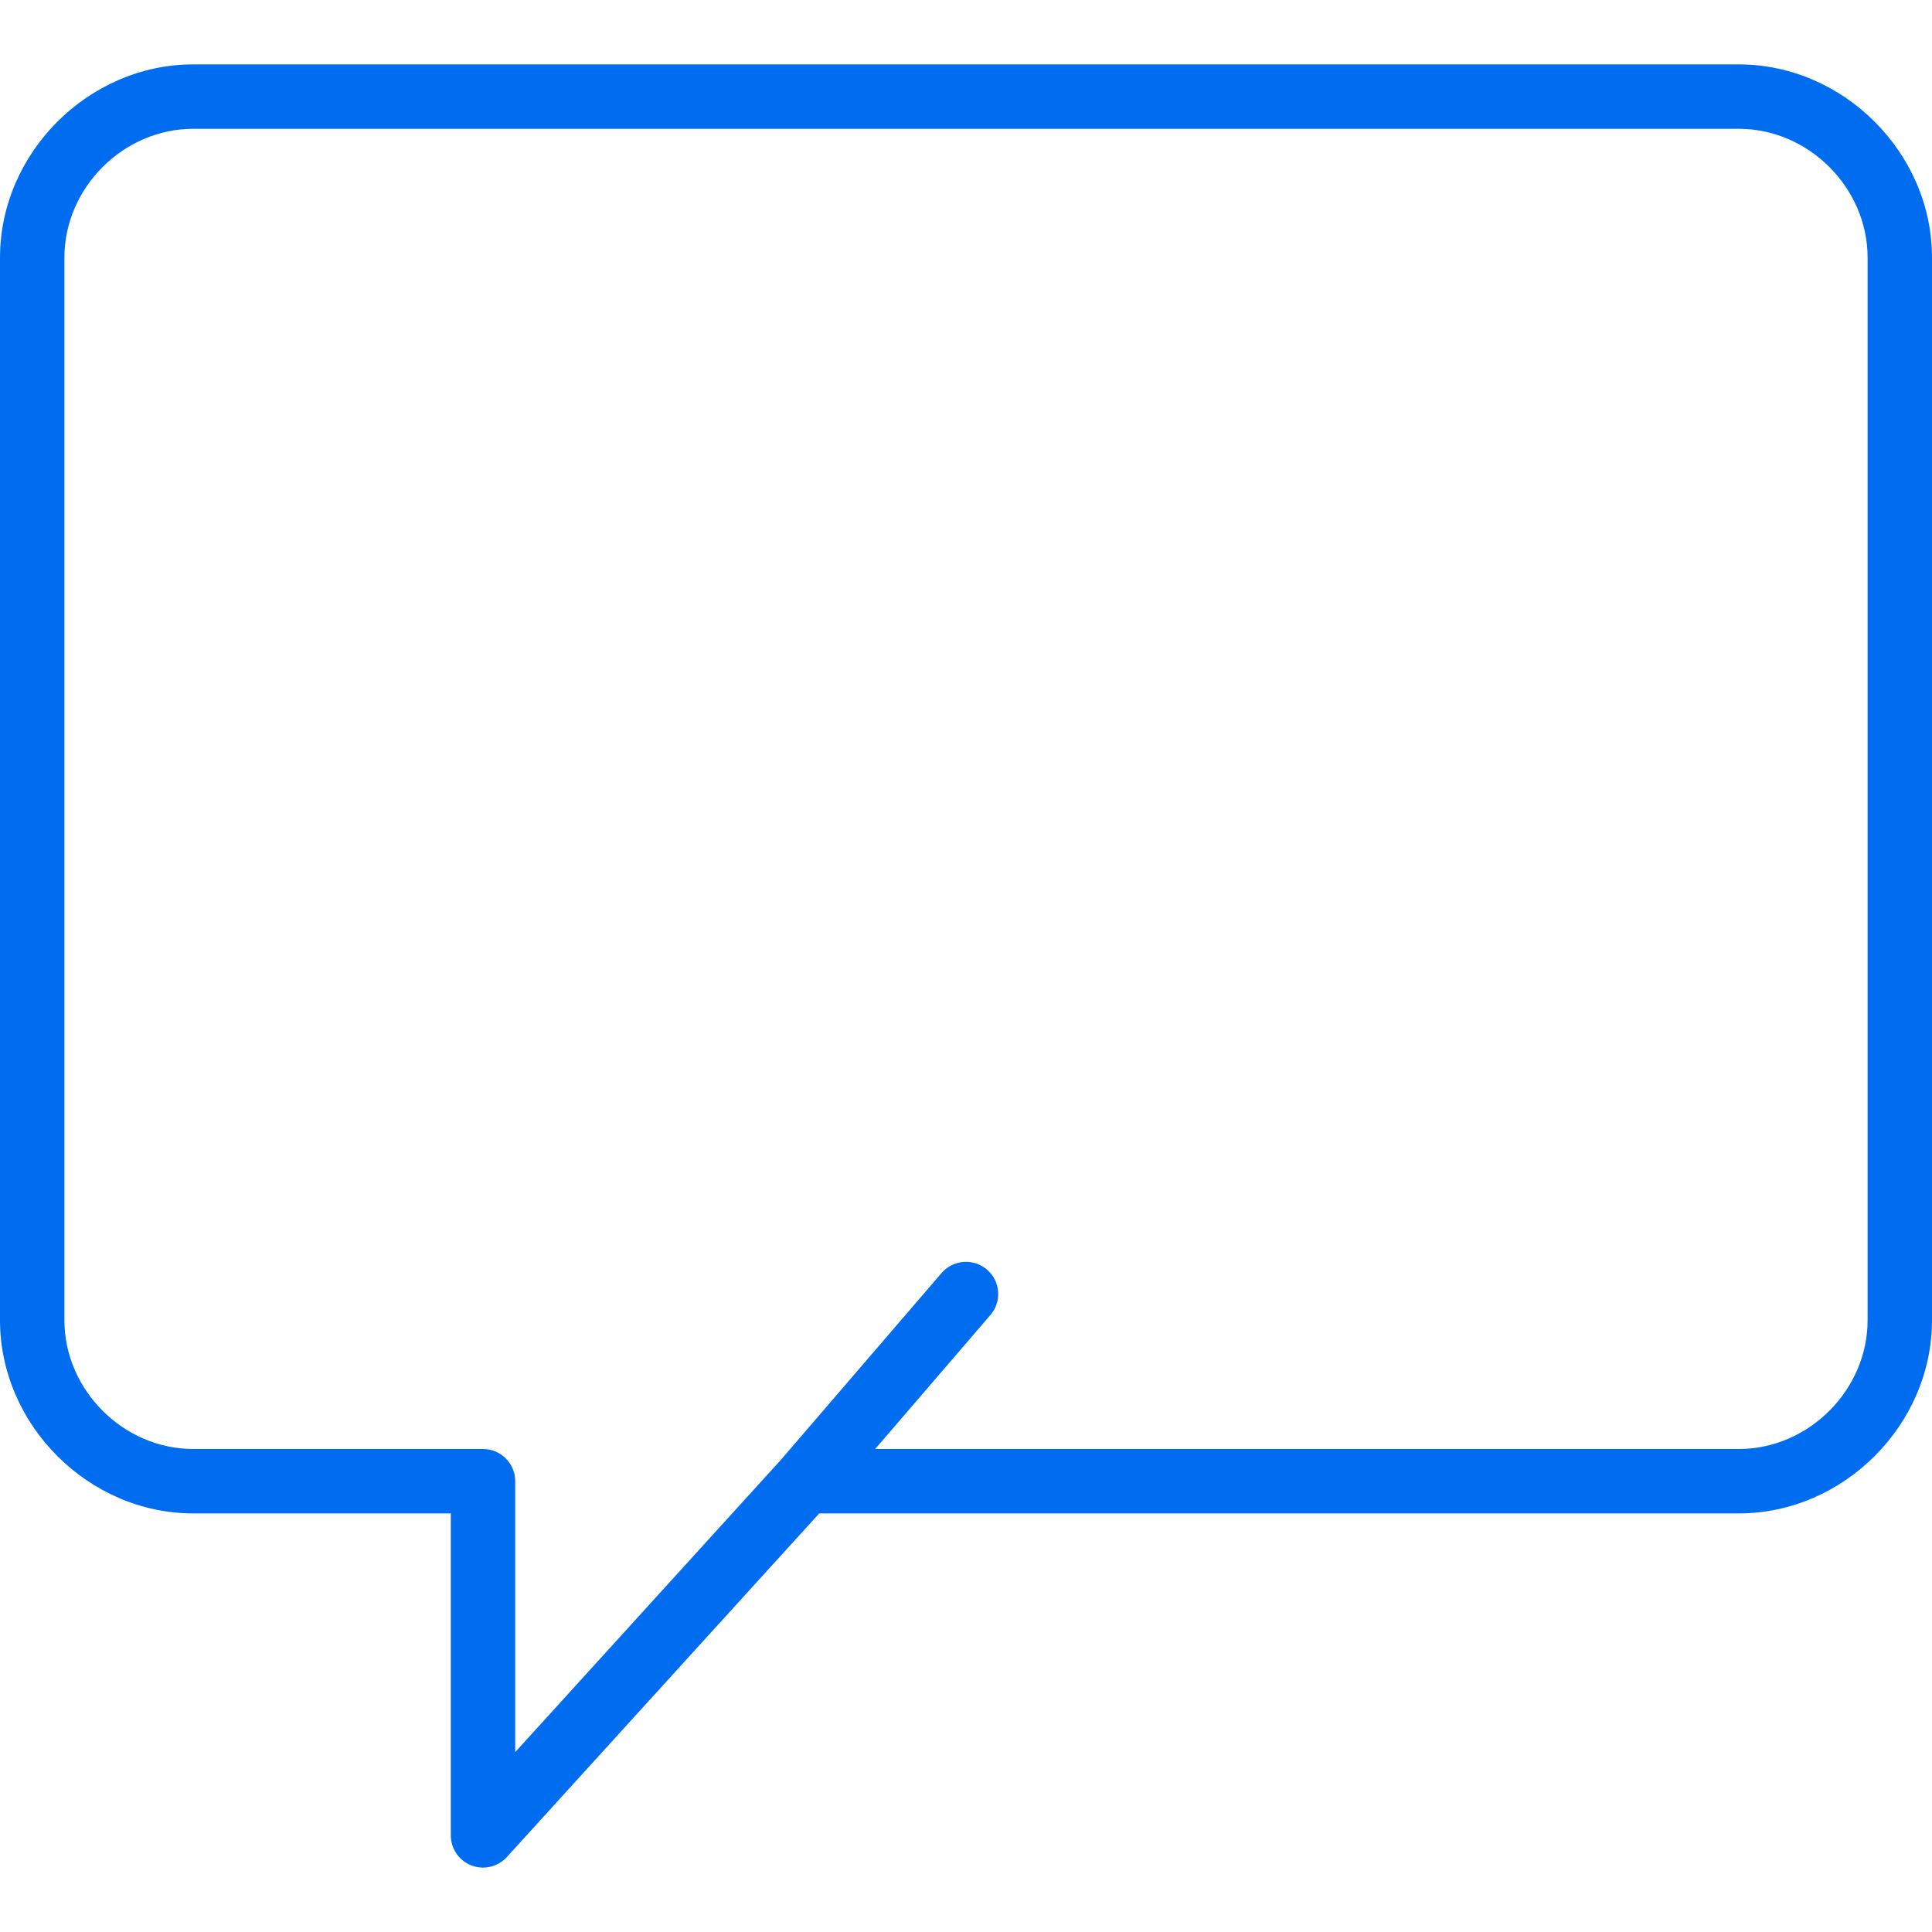
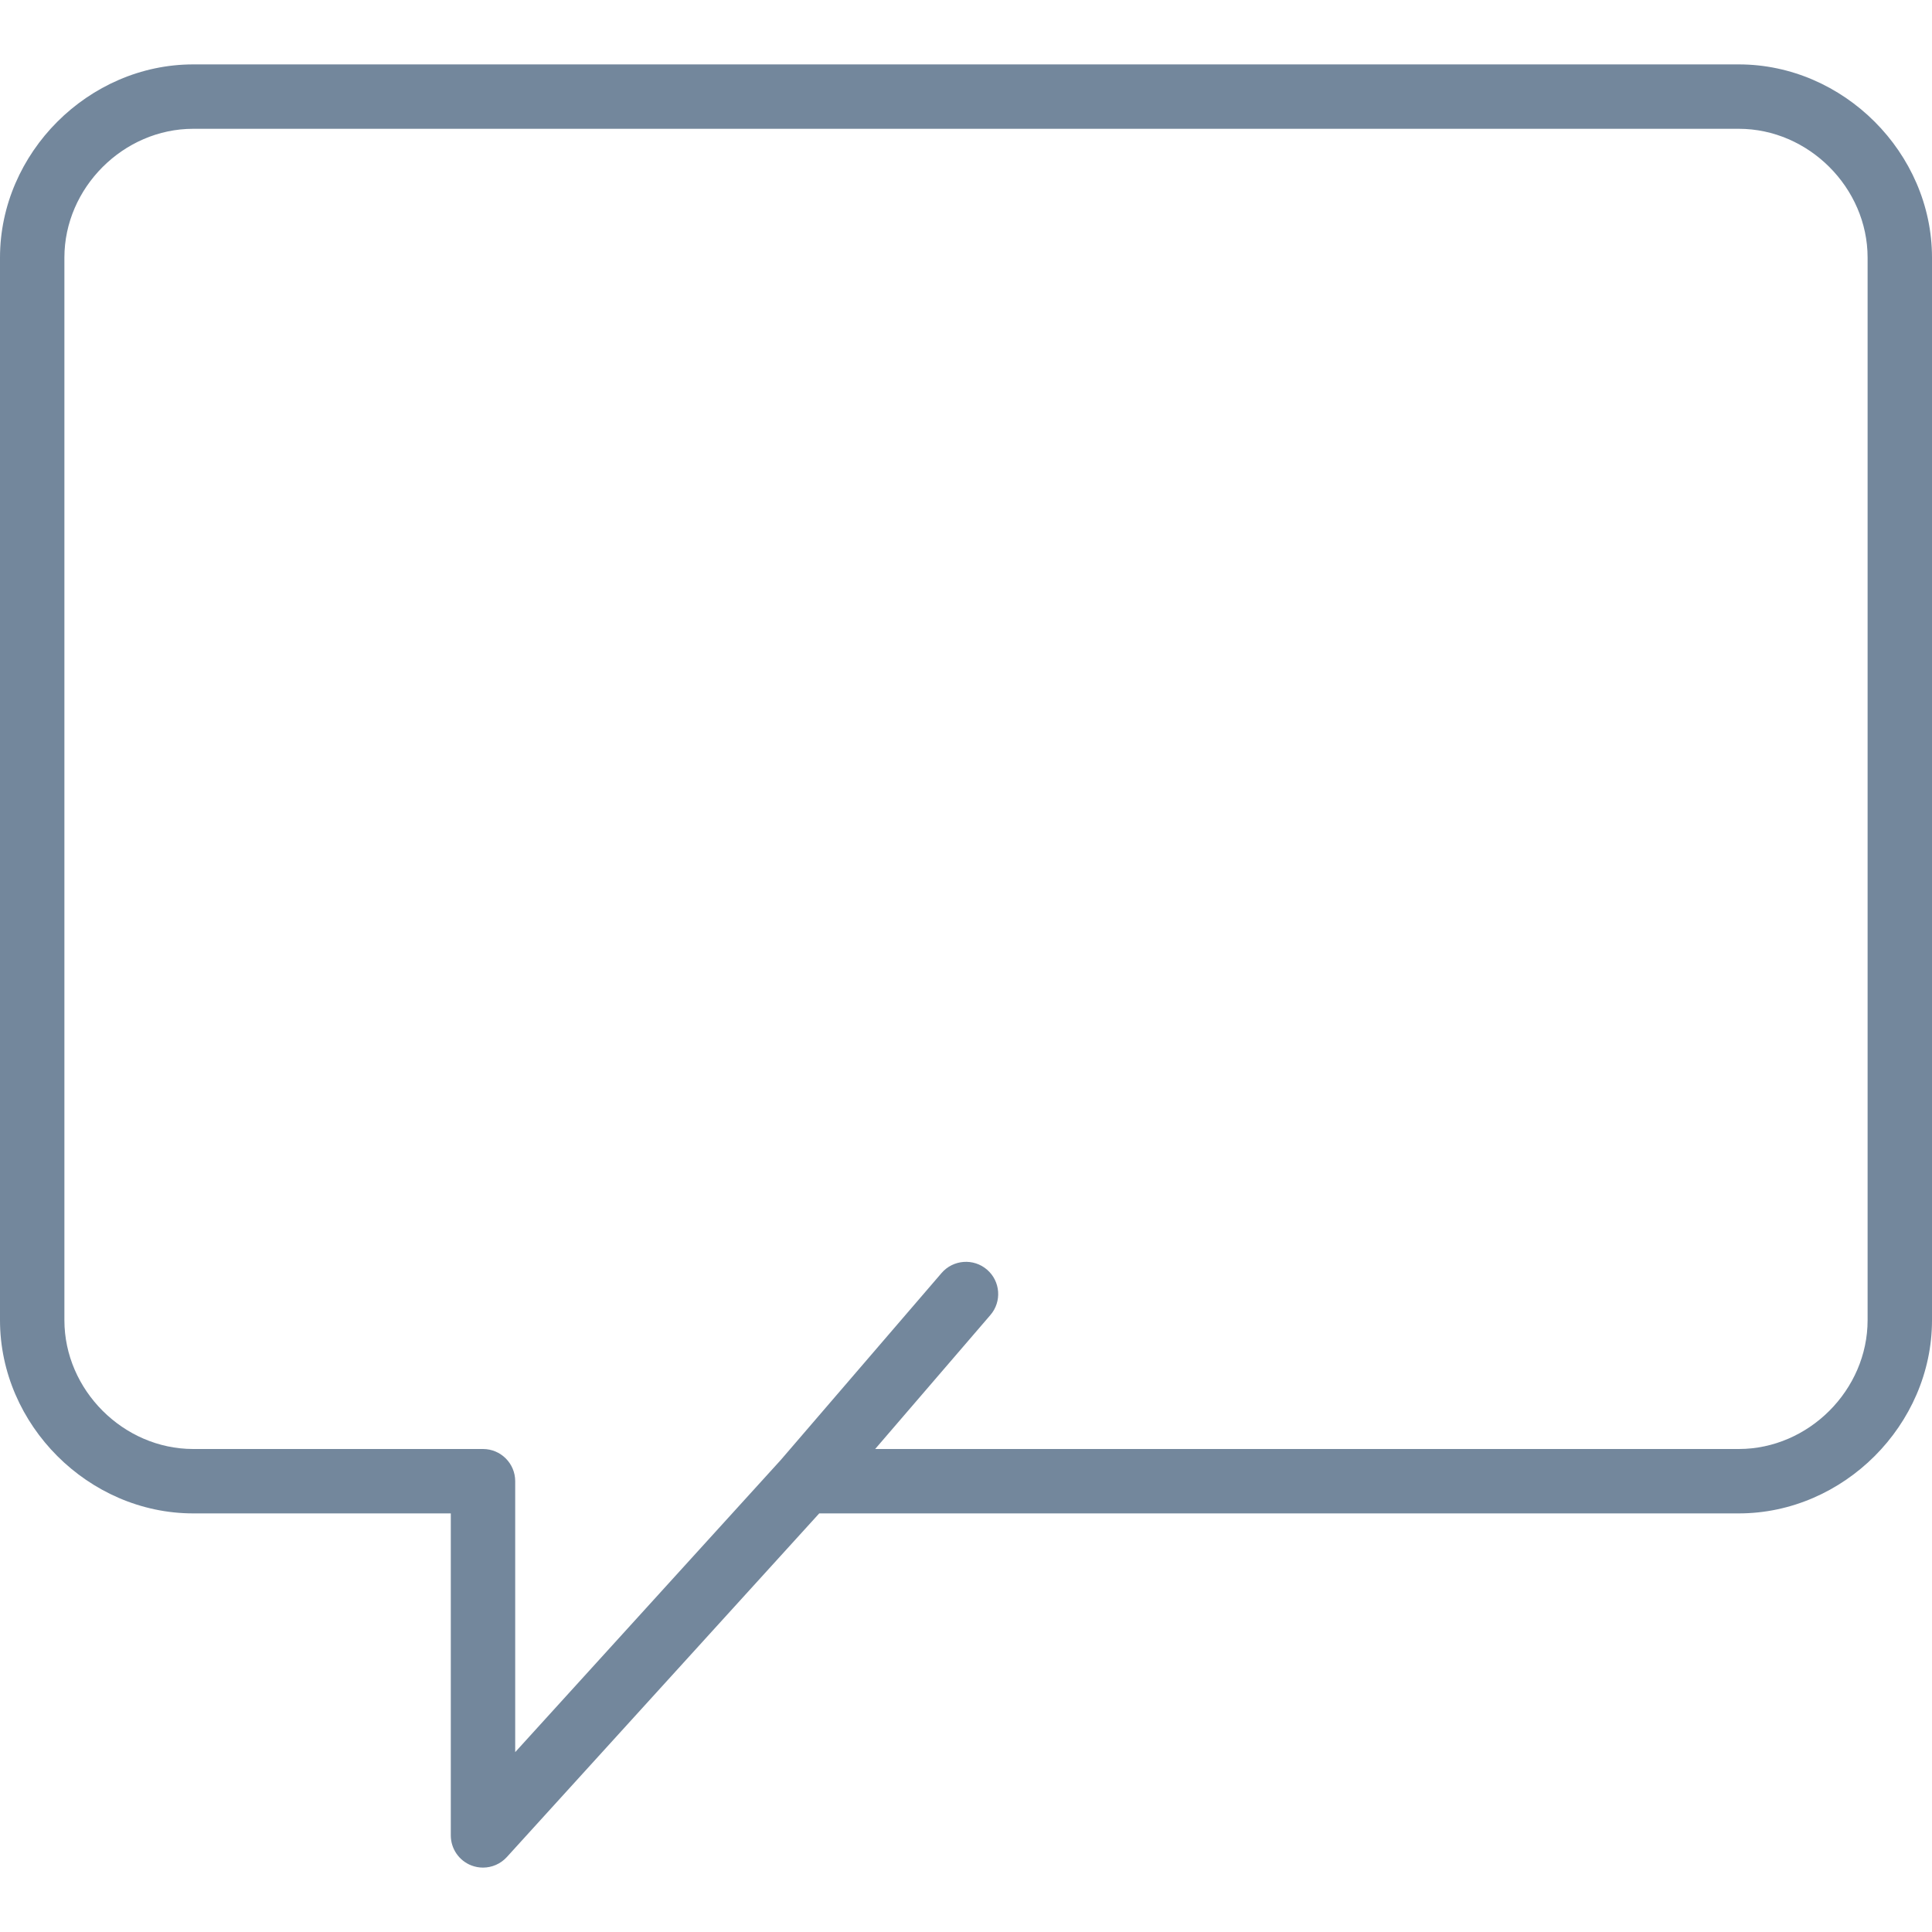
<svg xmlns="http://www.w3.org/2000/svg" version="1.1" id="Capa_1" x="0px" y="0px" viewBox="0 0 60 60" style="enable-background:new 0 0 60 60;" xml:space="preserve" width="512px" height="512px">
-   <path d="M54,2H6C2.748,2,0,4.748,0,8v33c0,3.252,2.748,6,6,6h8v10c0,0.413,0.254,0.784,0.639,0.933C14.757,57.978,14.879,58,15,58  c0.276,0,0.547-0.115,0.74-0.327L25.442,47H54c3.252,0,6-2.748,6-6V8C60,4.748,57.252,2,54,2z M58,41c0,2.168-1.832,4-4,4H27.179  l3.579-4.161c0.36-0.418,0.313-1.05-0.106-1.41c-0.418-0.36-1.051-0.312-1.411,0.106l-4.998,5.811L16,54.414V46c0-0.552-0.448-1-1-1  H6c-2.168,0-4-1.832-4-4V8c0-2.168,1.832-4,4-4h48c2.168,0,4,1.832,4,4V41z" fill="#006DF0" />
-   <g>
- </g>
-   <g>
- </g>
-   <g>
- </g>
-   <g>
- </g>
-   <g>
- </g>
-   <g>
- </g>
-   <g>
- </g>
-   <g>
- </g>
-   <g>
- </g>
-   <g>
- </g>
-   <g>
- </g>
-   <g>
- </g>
-   <g>
- </g>
-   <g>
- </g>
-   <g>
- </g>
+   <defs id="defs4320" />
+   <path d="M54,2H6C2.748,2,0,4.748,0,8v33c0,3.252,2.748,6,6,6h8v10c0,0.413,0.254,0.784,0.639,0.933C14.757,57.978,14.879,58,15,58  c0.276,0,0.547-0.115,0.74-0.327L25.442,47H54c3.252,0,6-2.748,6-6V8C60,4.748,57.252,2,54,2z M58,41c0,2.168-1.832,4-4,4H27.179  l3.579-4.161c0.36-0.418,0.313-1.05-0.106-1.41c-0.418-0.36-1.051-0.312-1.411,0.106l-4.998,5.811L16,54.414V46c0-0.552-0.448-1-1-1  H6c-2.168,0-4-1.832-4-4V8c0-2.168,1.832-4,4-4h48c2.168,0,4,1.832,4,4V41z" fill="#006DF0" id="path4286" style="fill:#73879c;fill-opacity:1" />
+   <g id="g4288" />
+   <g id="g4290" />
+   <g id="g4292" />
+   <g id="g4294" />
+   <g id="g4296" />
+   <g id="g4298" />
+   <g id="g4300" />
+   <g id="g4302" />
+   <g id="g4304" />
+   <g id="g4306" />
+   <g id="g4308" />
+   <g id="g4310" />
+   <g id="g4312" />
+   <g id="g4314" />
+   <g id="g4316" />
</svg>
